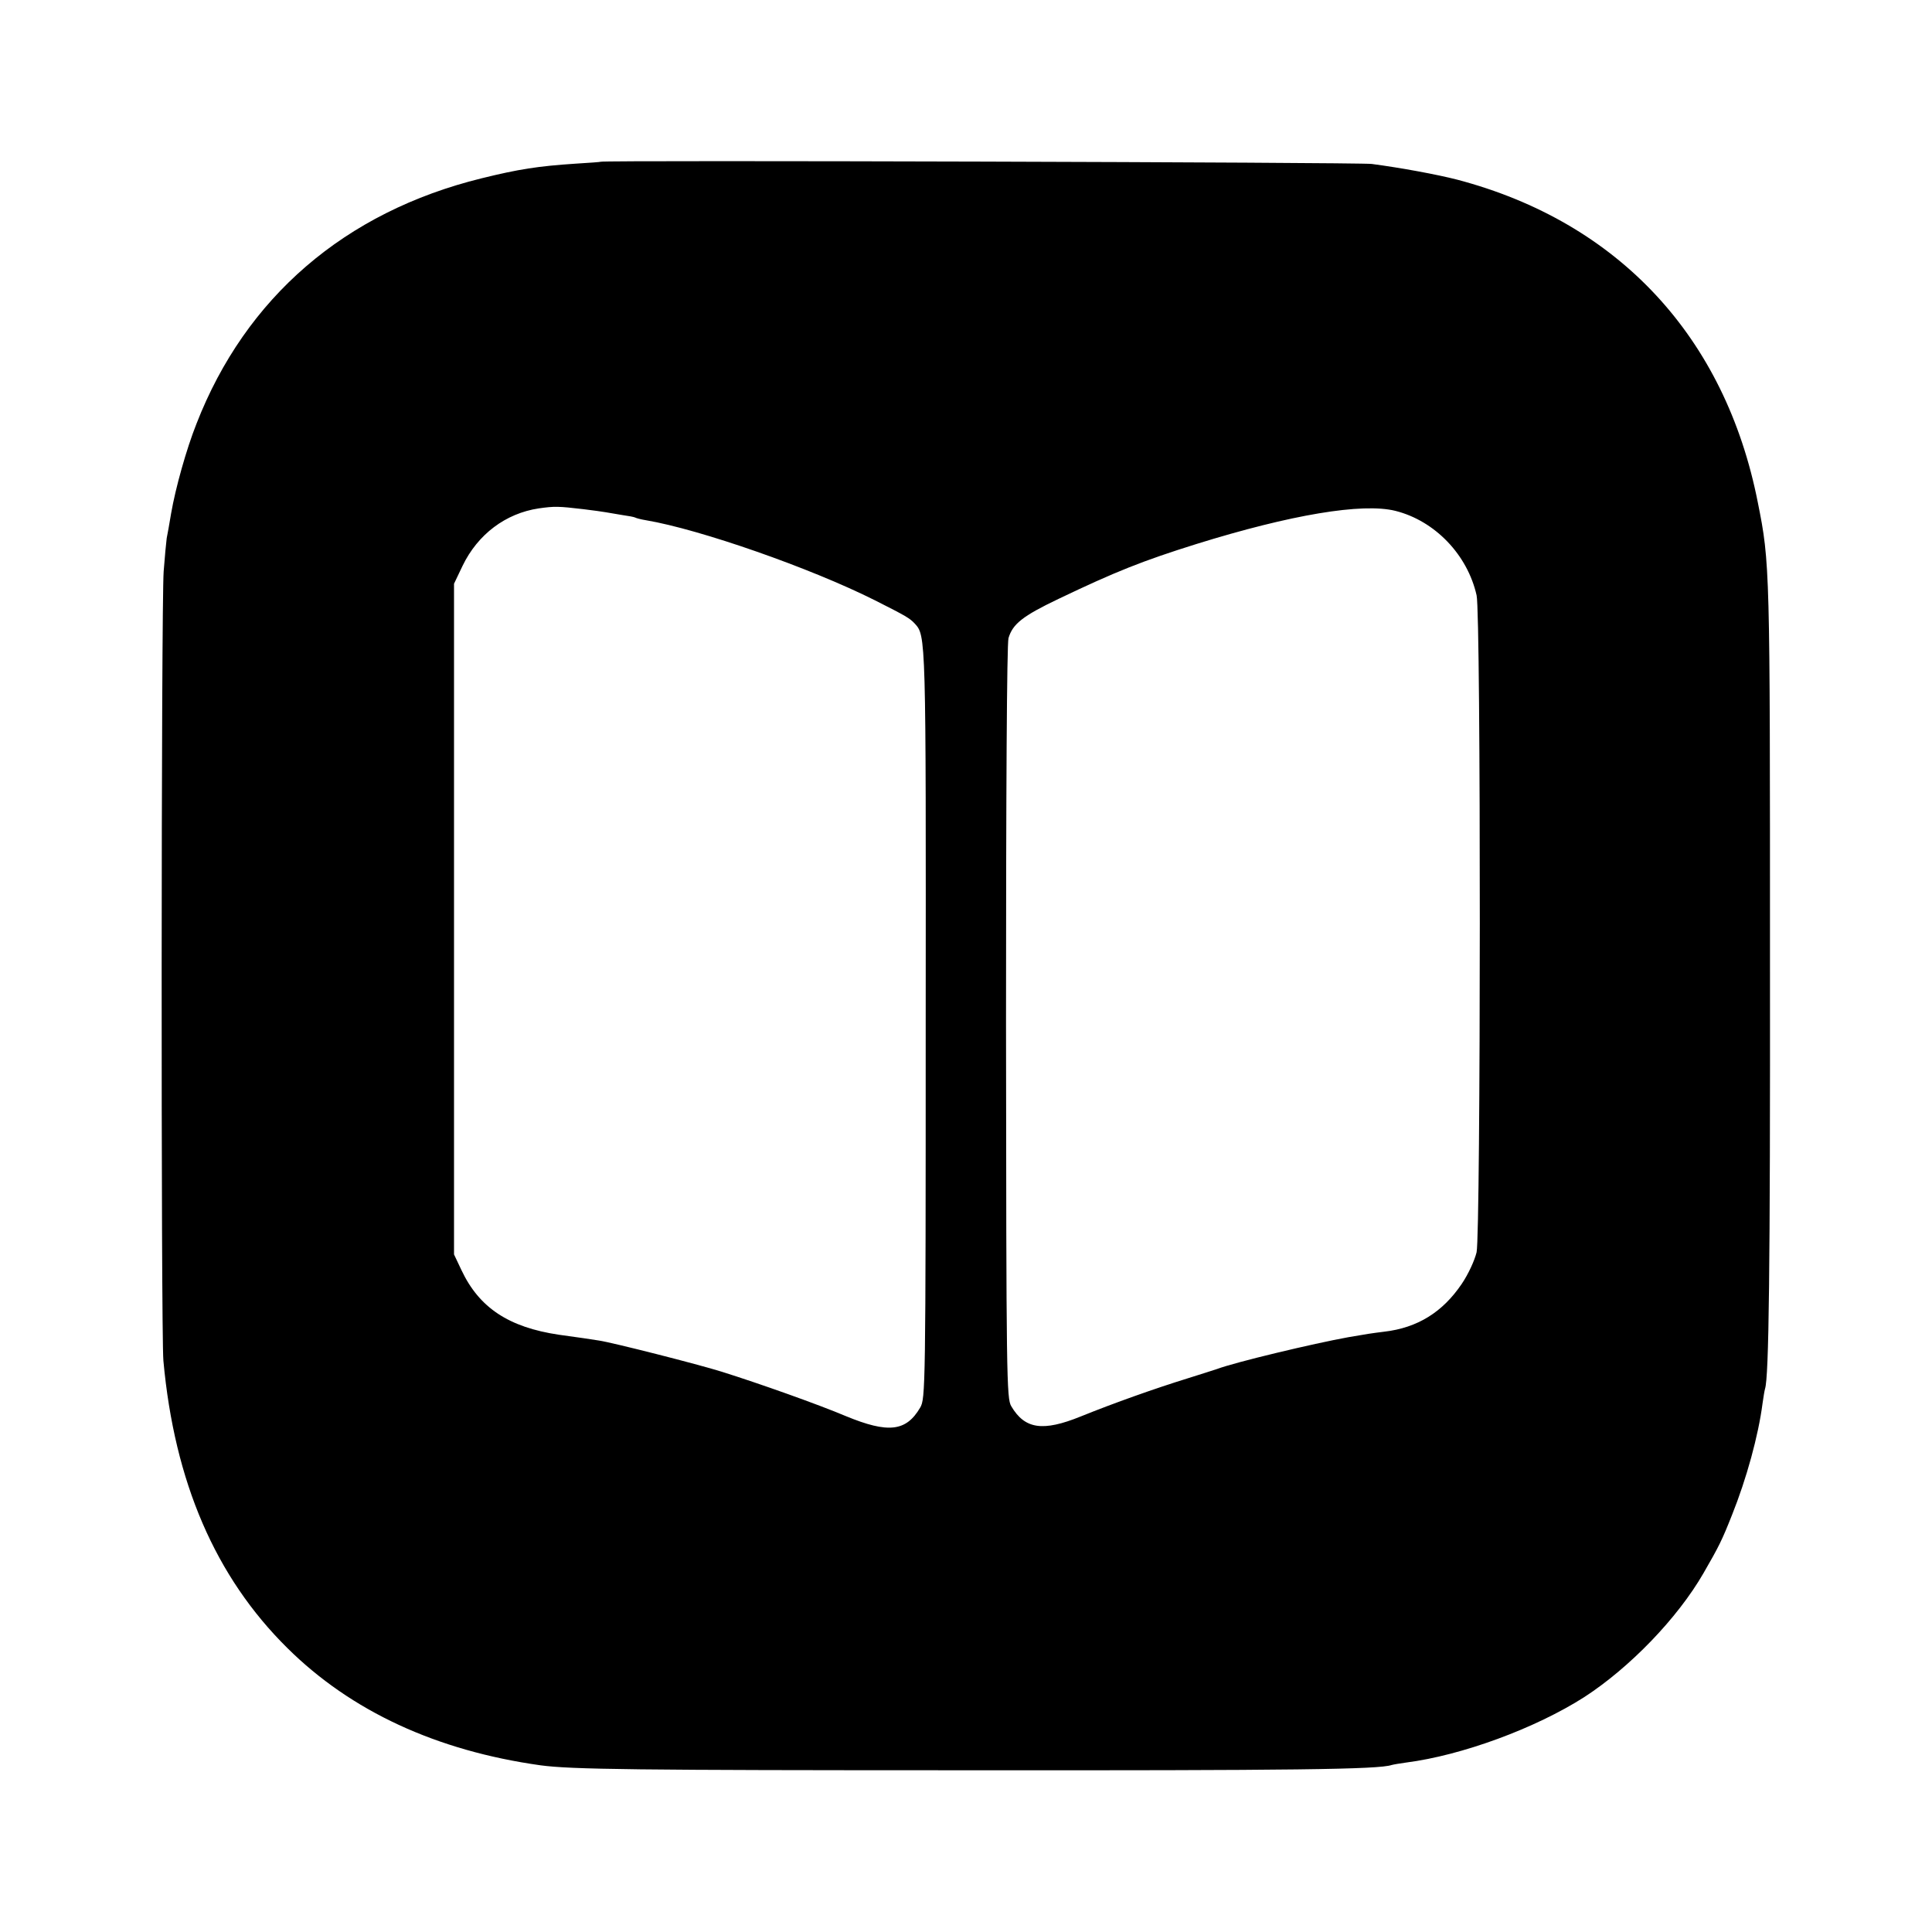
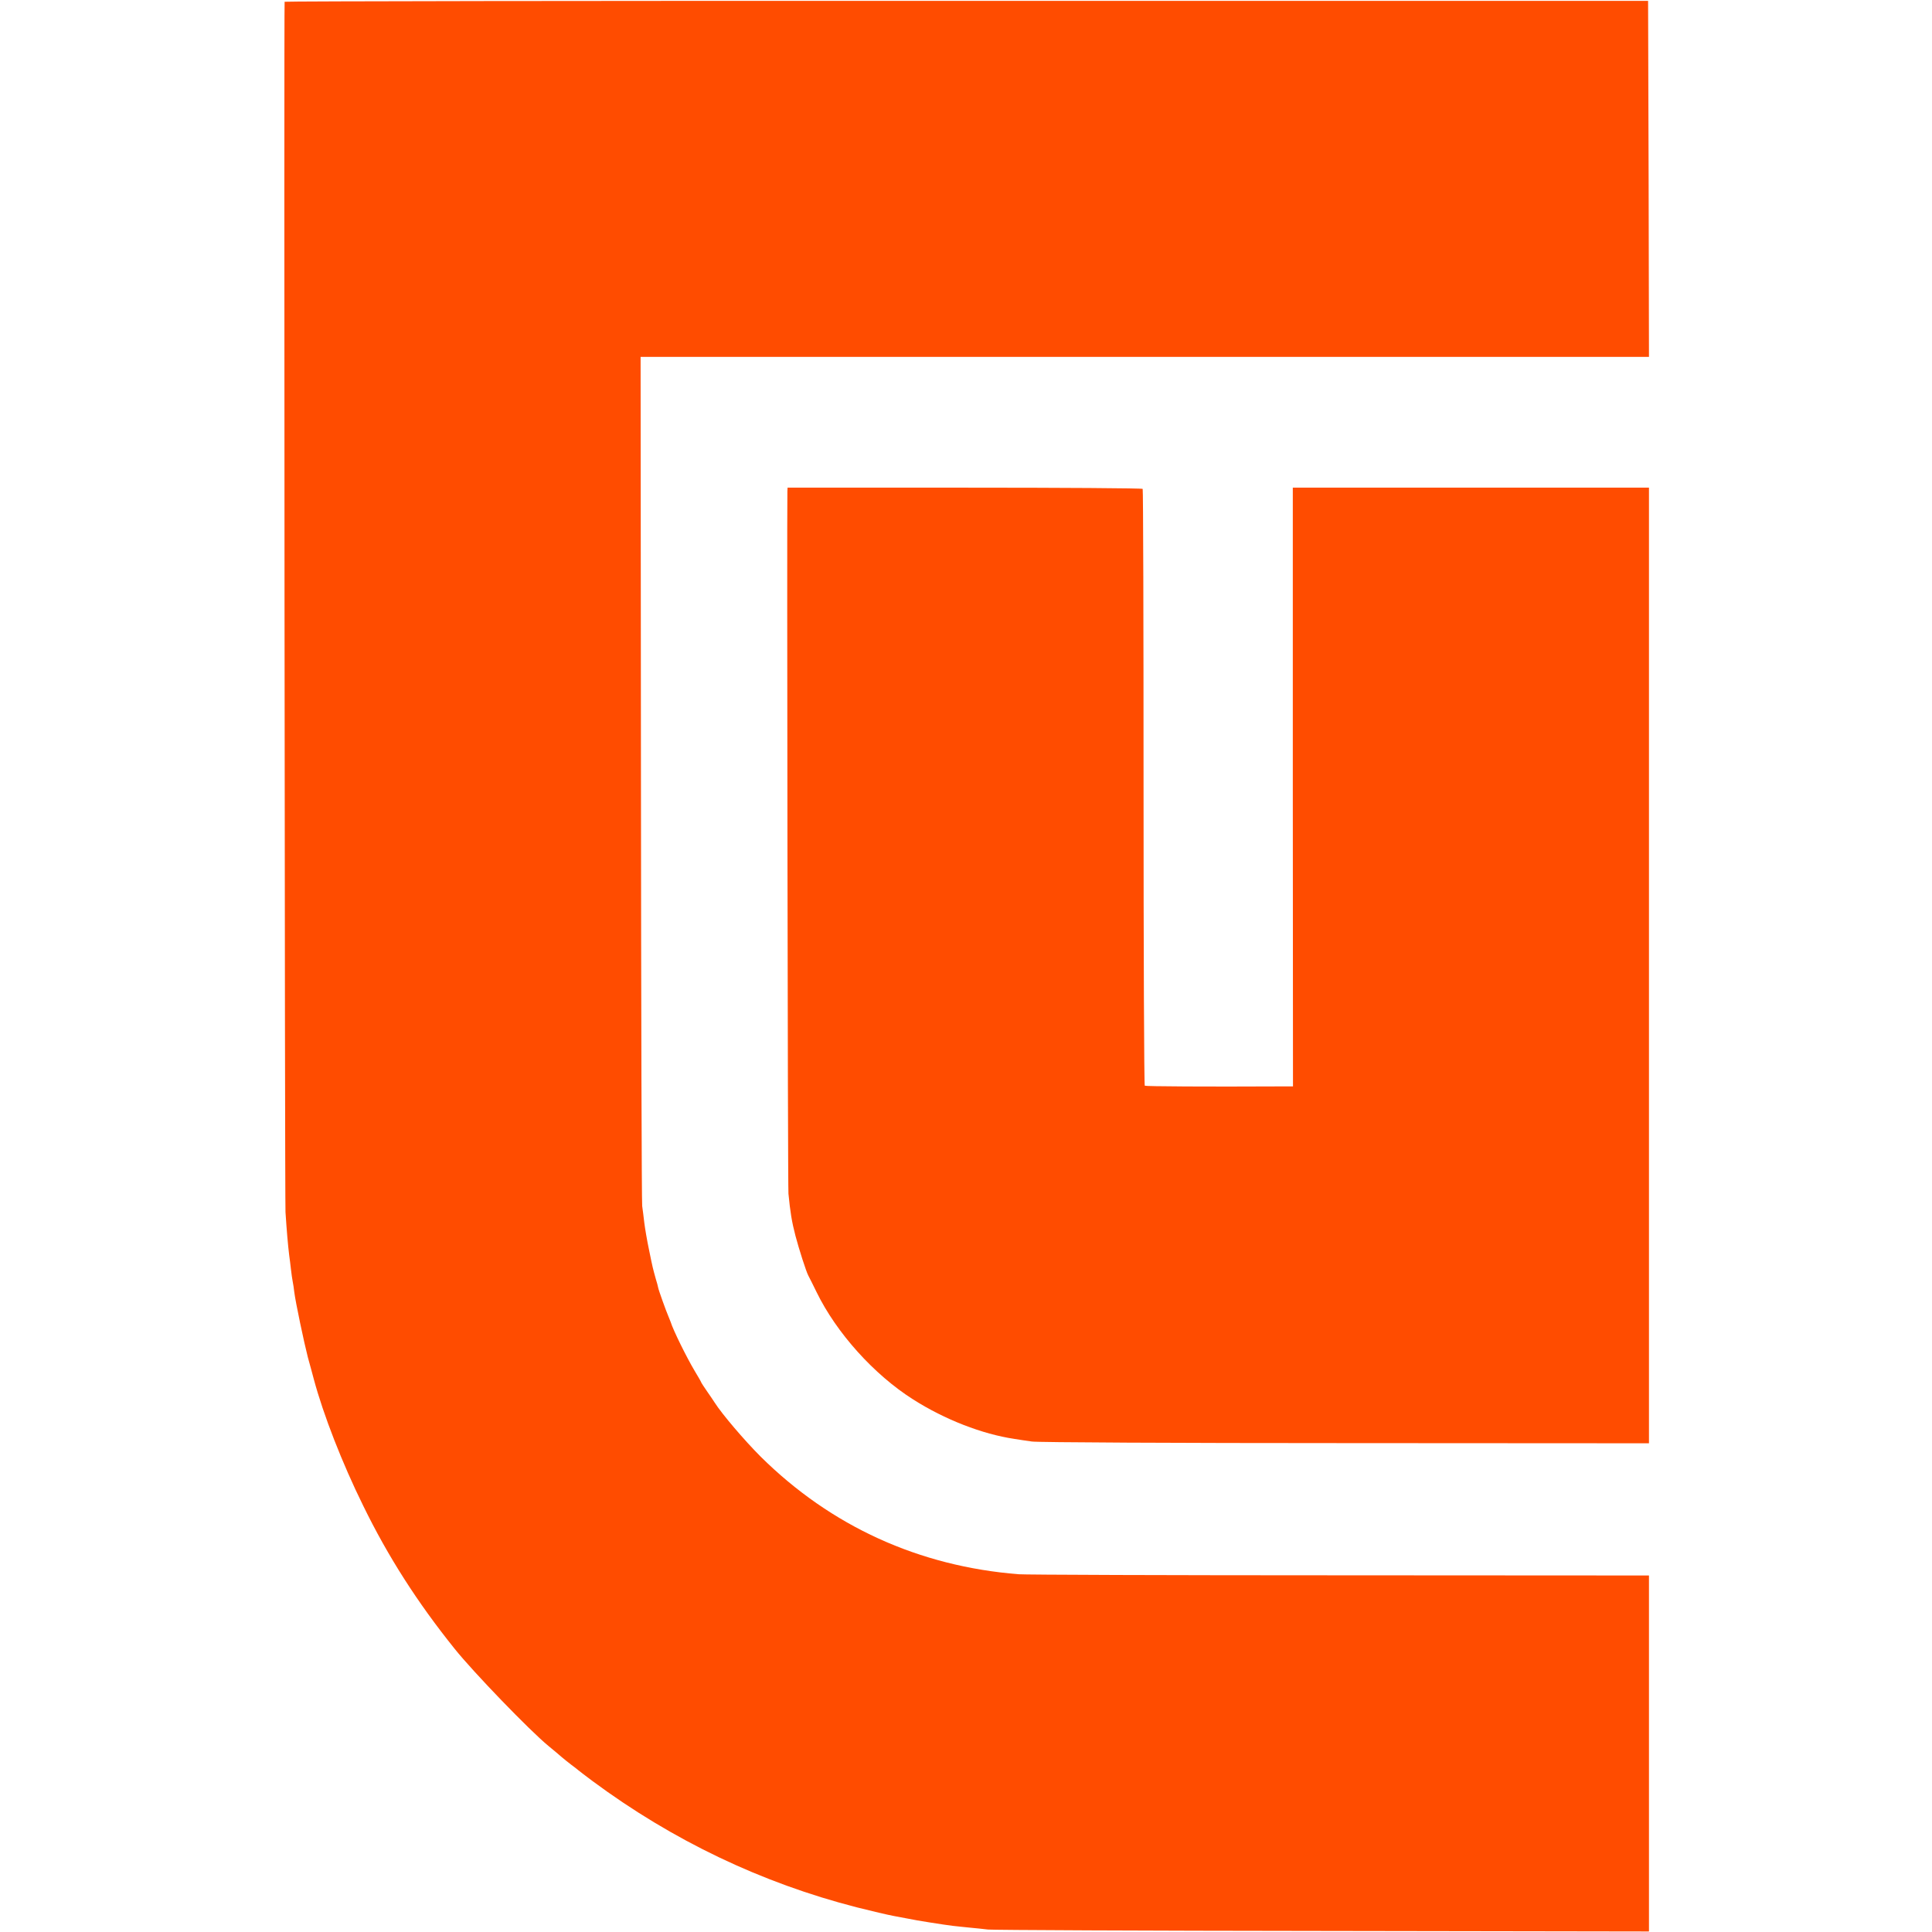
- <svg xmlns="http://www.w3.org/2000/svg" version="1.0" width="700pt" height="700pt" viewBox="0 0 700 700" preserveAspectRatio="xMidYMid meet">
-   <g transform="translate(0,700) scale(0.1,-0.1)" fill="#000000" stroke="none">
-     <path d="M2177 6414 c-1 -1 -42 -4 -92 -7 -136 -9 -206 -20 -340 -53 -496 -122 -855 -432 -1033 -889 -37 -93 -76 -233 -92 -325 -6 -36 -13 -76 -16 -90 -2 -14 -7 -68 -11 -120 -9 -119 -10 -2758 -1 -2860 40 -439 188 -783 449 -1041 231 -229 540 -372 917 -425 111 -15 342 -18 1537 -18 1196 -1 1500 3 1547 19 7 2 31 6 53 9 202 26 468 124 645 237 165 107 338 286 432 449 56 97 67 119 103 210 53 132 96 289 111 405 3 22 7 46 9 53 14 42 19 423 18 1567 0 1407 0 1425 -44 1644 -118 600 -505 1016 -1089 1170 -74 19 -204 43 -310 57 -47 6 -2786 14 -2793 8z m-62 -1259 c33 -4 69 -9 80 -11 10 -2 37 -6 59 -10 22 -3 43 -7 47 -9 3 -2 21 -7 40 -10 195 -33 596 -173 829 -290 115 -58 126 -65 144 -84 41 -45 41 -36 40 -1447 0 -1330 -1 -1361 -20 -1394 -51 -87 -116 -94 -269 -31 -99 42 -316 119 -450 161 -86 27 -397 106 -445 113 -19 3 -84 13 -145 21 -182 27 -289 98 -353 234 l-27 57 0 1215 0 1215 31 65 c55 114 156 190 276 208 57 8 70 8 163 -3z m2941 -6 c143 -36 261 -159 294 -306 16 -68 15 -2308 0 -2380 -7 -29 -29 -78 -54 -115 -69 -102 -160 -159 -281 -173 -48 -6 -61 -8 -130 -20 -127 -23 -408 -90 -475 -115 -14 -5 -63 -20 -110 -35 -113 -35 -263 -88 -384 -137 -138 -56 -203 -46 -252 37 -17 28 -18 102 -19 1390 0 831 3 1373 9 1393 15 51 51 80 181 142 207 99 305 138 500 199 341 106 601 150 721 120z" />
+ <svg xmlns="http://www.w3.org/2000/svg" version="1.0" width="1099pt" height="1099pt" viewBox="0 0 1099 1099" preserveAspectRatio="xMidYMid meet">
+   <g transform="translate(0,1099) scale(0.1,-0.1)" fill="#FF4C00" stroke="none">
+     <path d="M1619 10980 c-4 -33 1 -6812 5 -6885 7 -107 14 -188 21 -245 3 -19 7 -55 10 -80 3 -25 7 -56 10 -70 3 -14 7 -41 9 -60 7 -57 56 -289 77 -370 11 -41 27 -97 34 -125 54 -202 162 -479 281 -720 141 -289 308 -550 521 -815 105 -131 424 -462 532 -551 29 -24 63 -52 75 -63 11 -10 37 -30 56 -45 19 -14 37 -28 40 -31 3 -3 39 -30 80 -61 456 -338 962 -580 1505 -719 83 -21 177 -43 210 -49 33 -6 71 -13 85 -16 34 -8 207 -35 250 -40 19 -2 62 -7 95 -10 33 -3 80 -8 105 -11 25 -3 881 -7 1903 -8 l1857 -3 0 1012 0 1013 -1762 1 c-970 0 -1790 3 -1823 6 -568 45 -1068 273 -1468 669 -92 92 -220 242 -262 308 -5 9 -25 37 -42 62 -18 26 -33 49 -33 50 0 2 -17 33 -38 67 -46 77 -123 233 -137 279 -1 3 -6 16 -12 30 -14 32 -57 152 -59 165 -1 6 -7 30 -15 55 -16 59 -15 52 -37 160 -11 52 -23 122 -27 155 -4 33 -9 76 -12 95 -3 19 -6 1114 -7 2433 l-2 2397 2868 0 2868 0 -2 1013 -3 1012 -3877 0 c-2133 1 -3878 -2 -3879 -5z" />
+     <path d="M4479 8195 c-3 -144 2 -3955 6 -3995 10 -103 19 -160 40 -240 20 -76 61 -204 73 -226 6 -11 27 -53 47 -94 113 -232 327 -470 550 -611 179 -114 393 -197 575 -224 25 -4 70 -11 100 -15 30 -5 832 -9 1783 -9 l1727 -1 0 2718 0 2718 -1013 0 -1013 0 0 -1703 1 -1703 -90 0 c-392 -2 -747 0 -753 4 -4 2 -7 765 -7 1696 0 930 -2 1695 -5 1699 -3 4 -458 7 -1012 7 l-1008 0 -1 -21z" />
  </g>
</svg>
